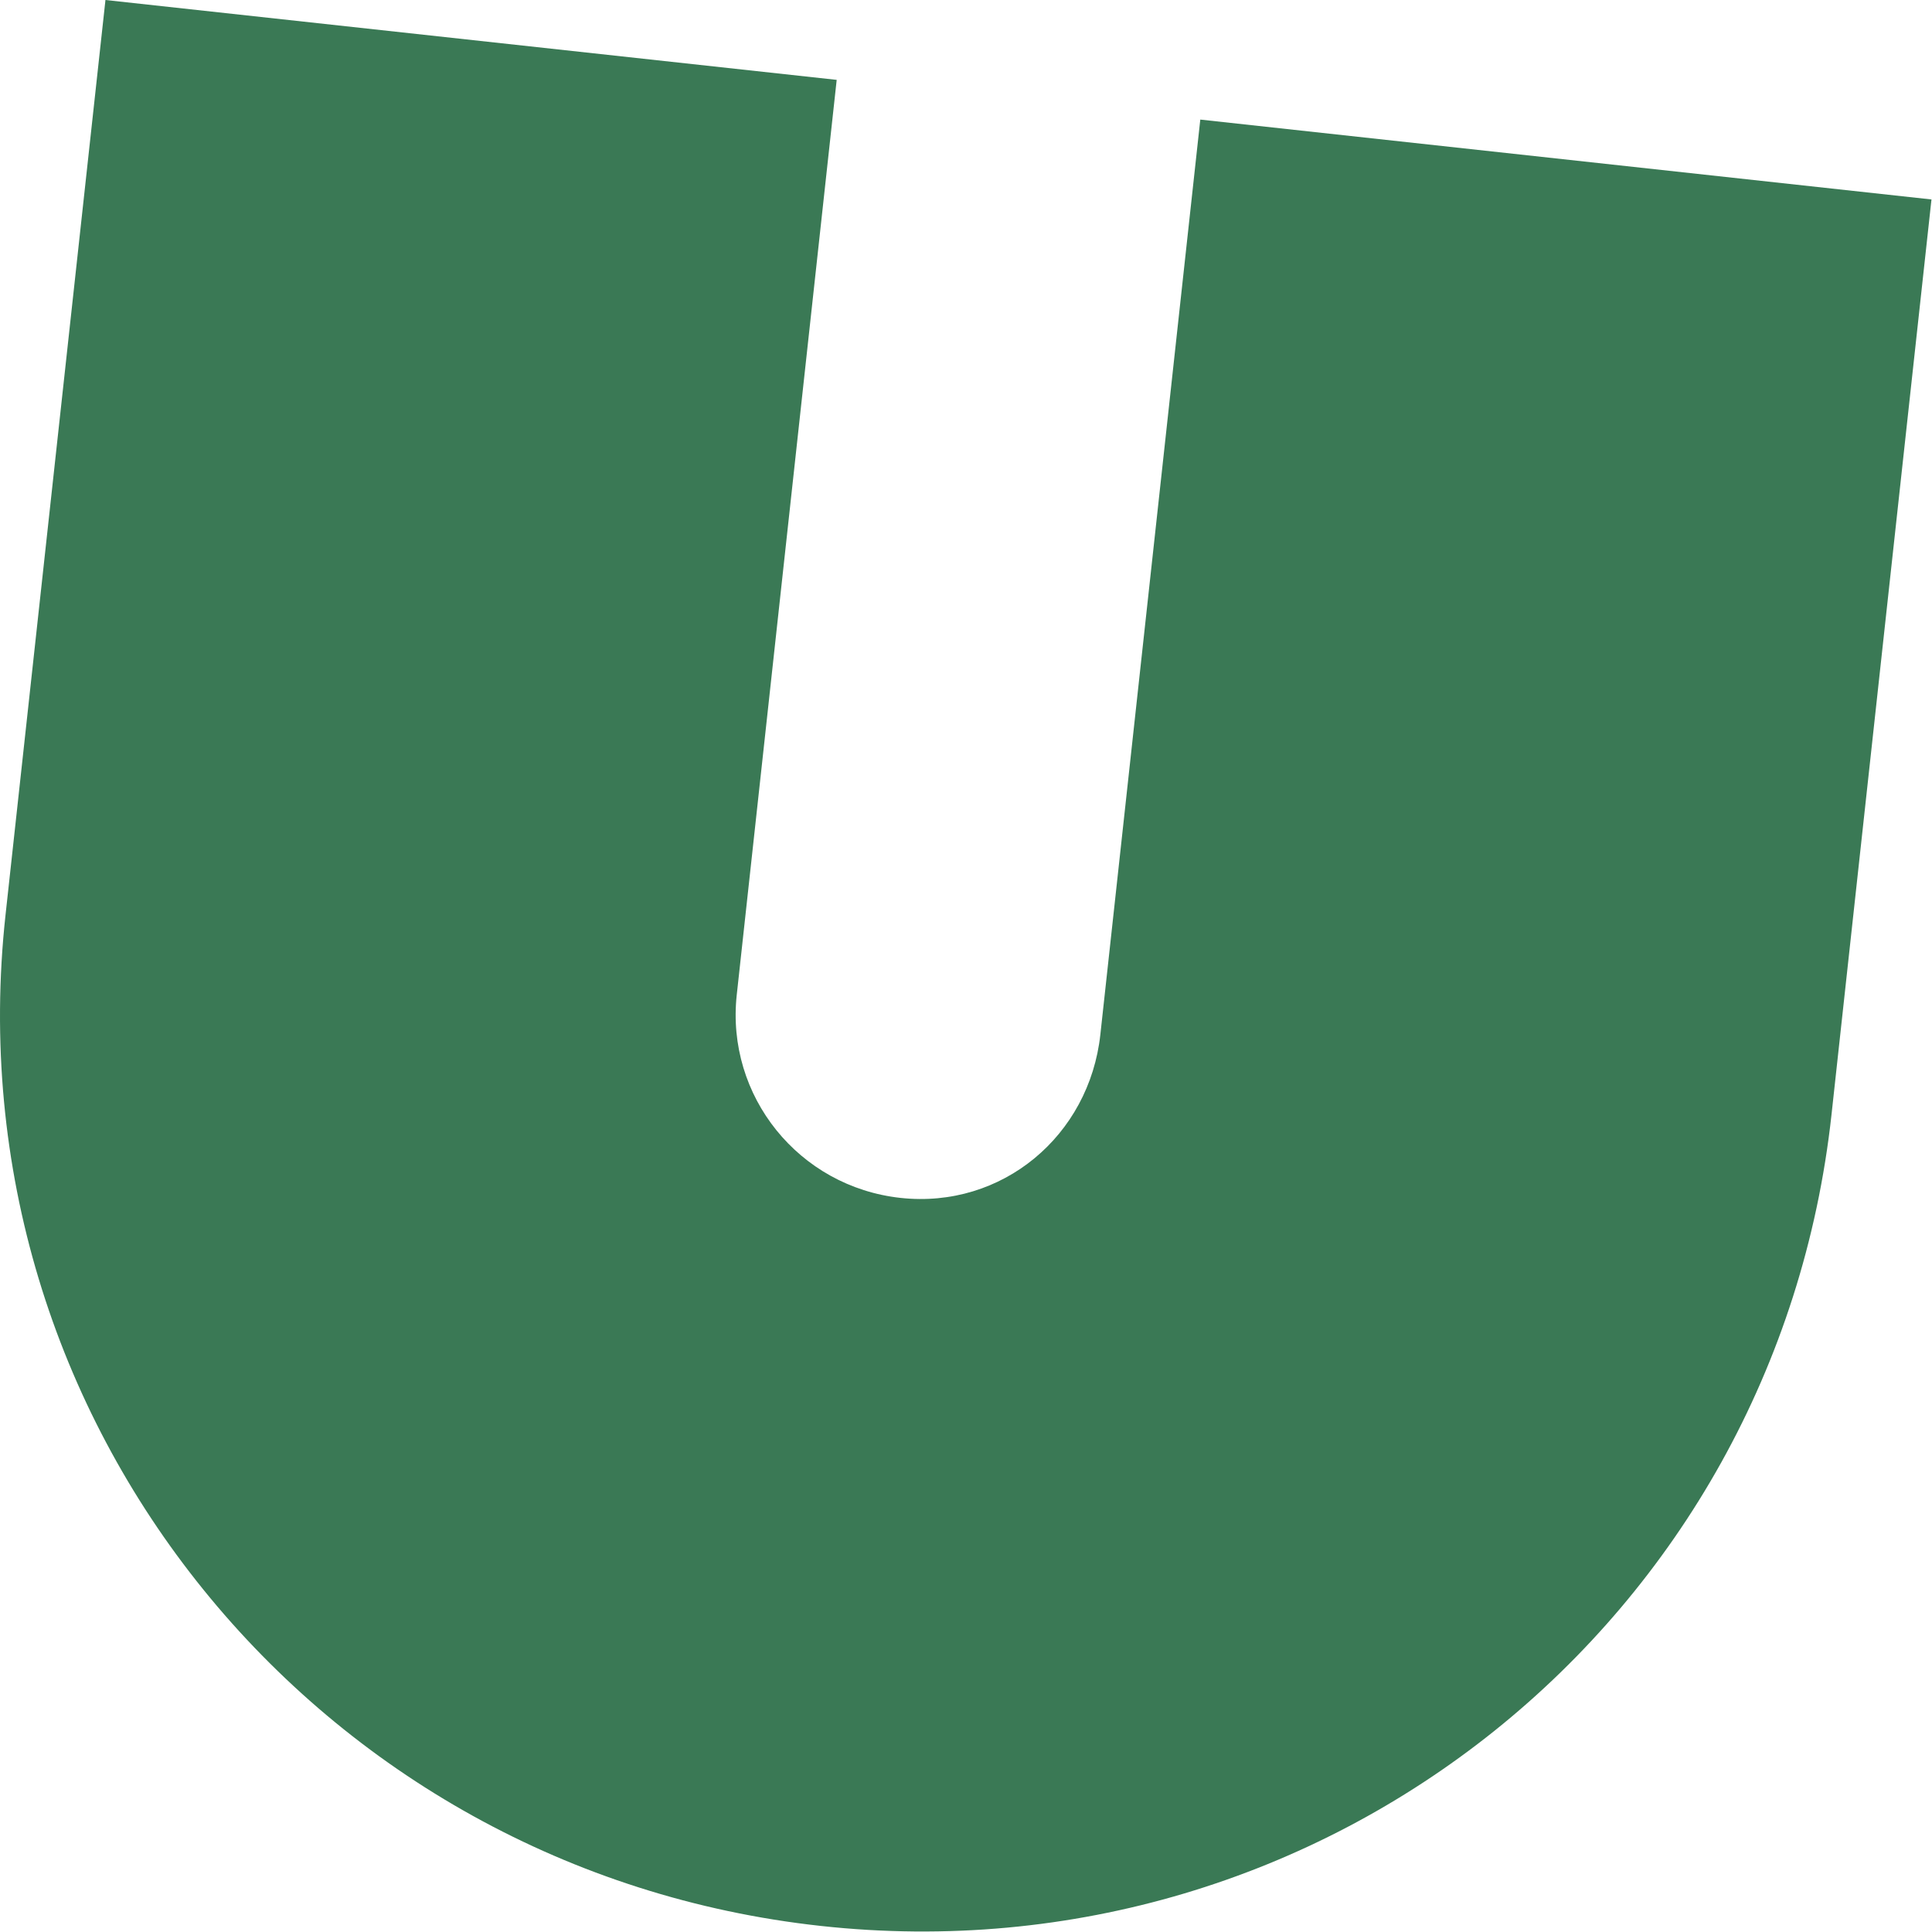
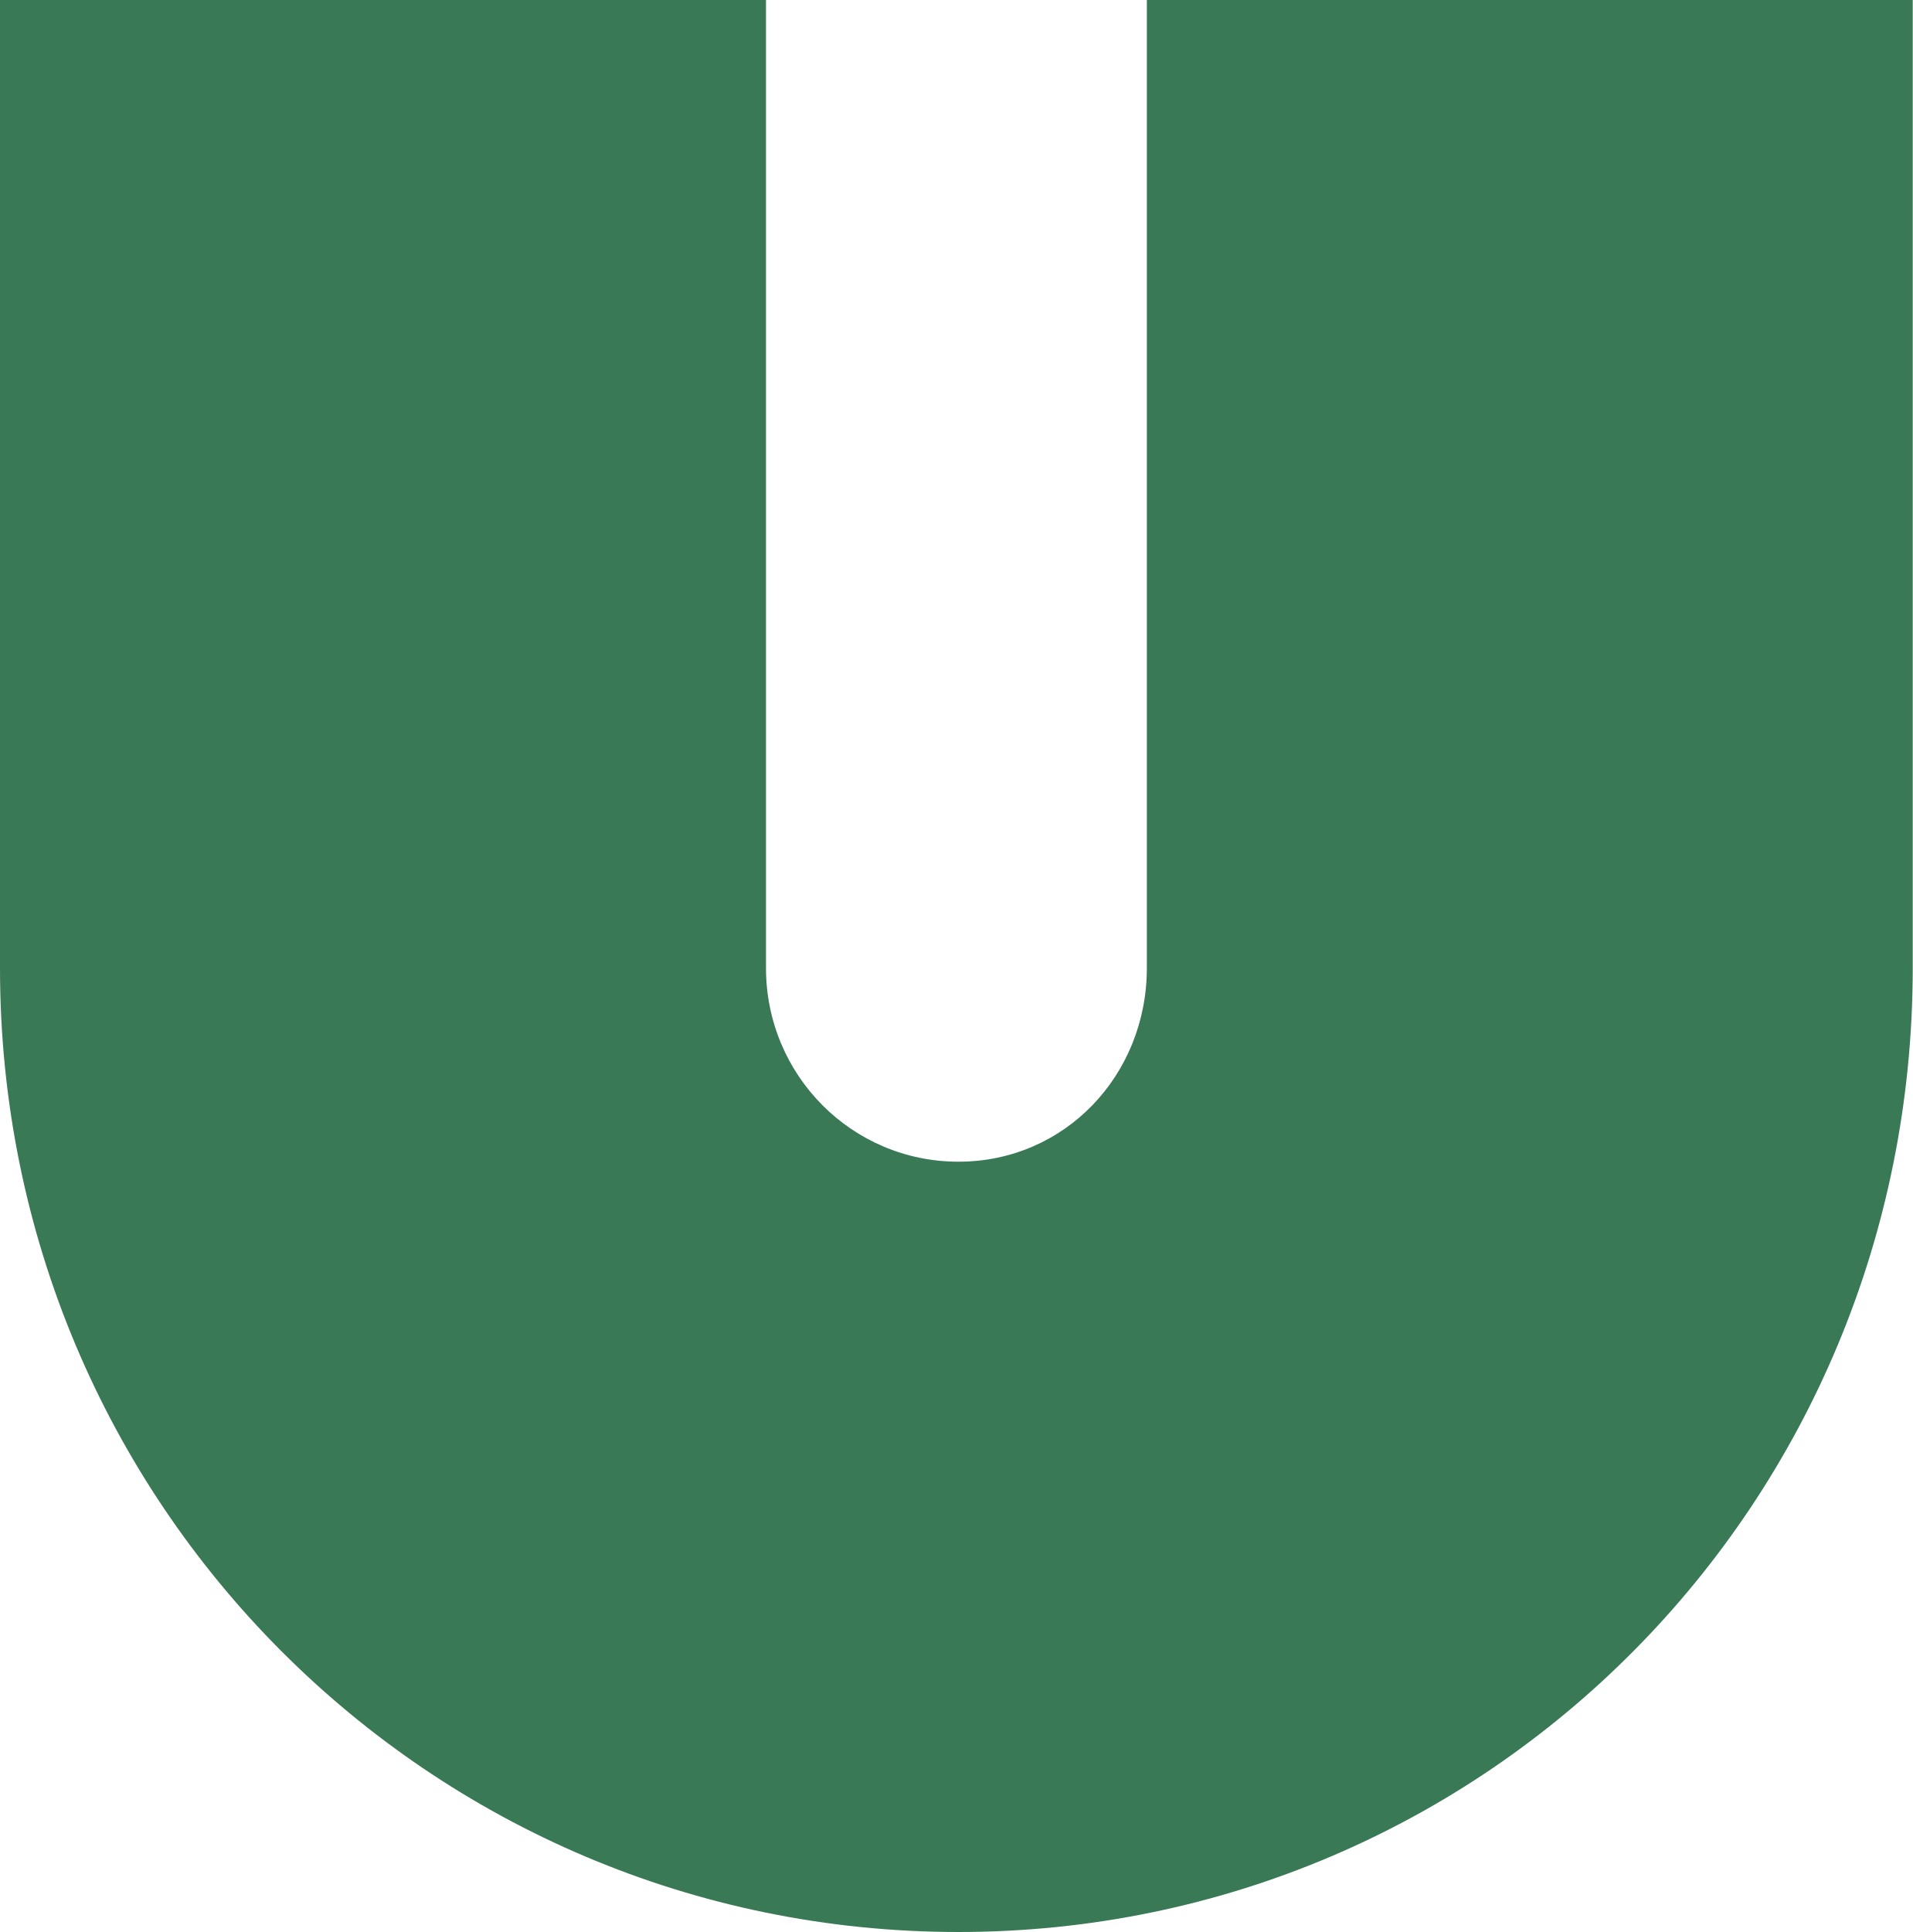
- <svg xmlns="http://www.w3.org/2000/svg" width="221" height="221" viewBox="0 0 221 221" fill="none">
-   <path d="M103.008 137.027C91.378 135.756 83.012 125.377 84.277 113.796L95.709 9.136L12.063 0L0.632 104.66C-5.692 162.559 36.21 214.006 93.911 220.308C151.612 226.61 203.184 185.373 209.508 127.475L220.94 22.815L137.301 13.679L125.869 118.339C124.604 129.92 114.637 138.297 103.008 137.027Z" fill="#3A7955" />
+ <svg xmlns="http://www.w3.org/2000/svg" width="356.93" height="360.44" viewBox="0 0 356.93 360.44" fill="none">
+   <path d="M142.94 180.6C142.94 200.59 158.98 216.73 178.85 216.73C198.72 216.73 214.01 200.59 214.01 180.6V0H356.93V180.6C356.93 280.51 277.45 360.44 178.85 360.44C80.25 360.44 0 280.51 0 180.6V0H142.94V180.6Z" fill="#3A7955" />
</svg>
